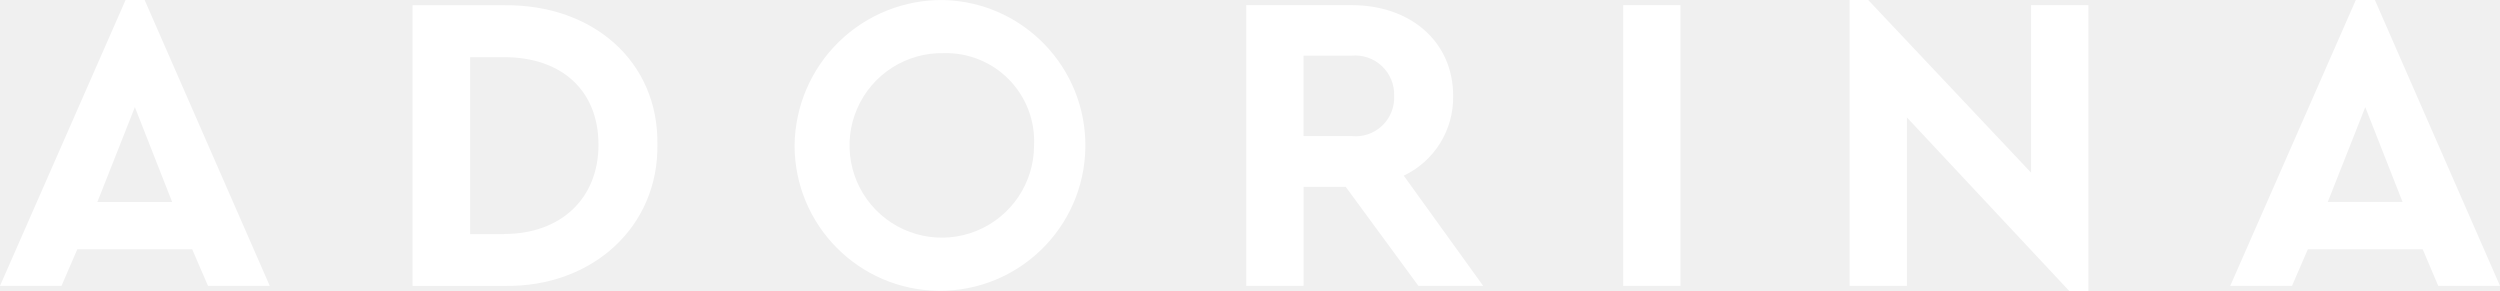
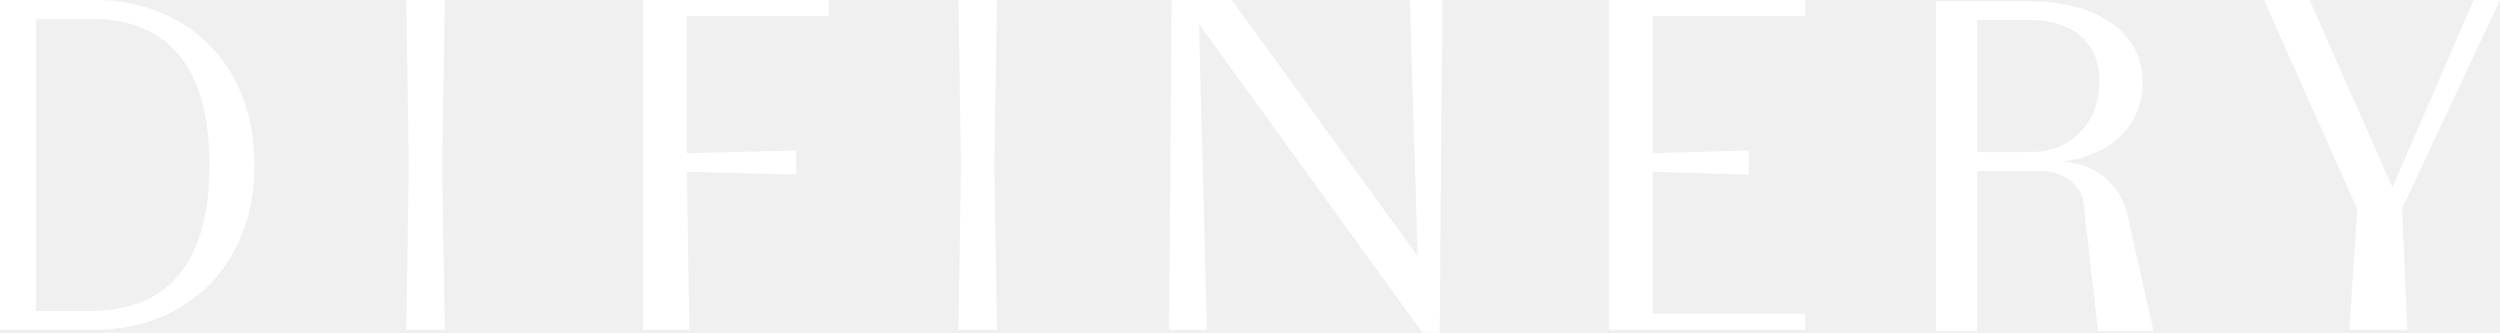
- <svg xmlns="http://www.w3.org/2000/svg" width="161.057" height="18.746" viewBox="0 0 161.057 18.746">
-   <g id="logo-white" transform="translate(2.2 -62.787)">
-     <path id="Path_1174" data-name="Path 1174" d="M10.181,78.858h-7.4l-1.02,2.356H-2.2L5.889,62.8H7.119l8.059,18.414H11.2ZM6.489,69.7,4.073,75.811H8.89Z" transform="translate(0 -0.011)" fill="#fff" />
-     <path id="Path_1175" data-name="Path 1175" d="M174.9,65h5.913c5.733-.06,9.95,3.647,9.86,8.989.075,5.237-4.142,9.184-9.86,9.094H174.9Zm5.9,14.737c3.647,0,6.078-2.281,6.078-5.748,0-3.512-2.386-5.643-6.078-5.643h-2.191V79.748H180.8Z" transform="translate(-150.522 -1.876)" fill="#fff" />
-     <path id="Path_1176" data-name="Path 1176" d="M348.482,62.789a9.367,9.367,0,1,1-9.59,9.364A9.469,9.469,0,0,1,348.482,62.789Zm.03,3.422a5.944,5.944,0,1,0,5.808,5.943A5.673,5.673,0,0,0,348.512,66.211Z" transform="translate(-289.903 0)" fill="#fff" />
-     <path id="Path_1177" data-name="Path 1177" d="M543.89,83.084l-4.682-6.378h-2.716v6.378H532.8V65h6.8c3.782,0,6.528,2.356,6.528,5.838a5.576,5.576,0,0,1-3.182,5.147l5.117,7.1Zm-7.4-9.65h3.091a2.486,2.486,0,0,0,2.746-2.6,2.512,2.512,0,0,0-2.746-2.581h-3.091Z" transform="translate(-454.712 -1.881)" fill="#fff" />
-     <path id="Path_1178" data-name="Path 1178" d="M694.6,65h3.692V83.084H694.6Z" transform="translate(-592.23 -1.881)" fill="#fff" />
-     <path id="Path_1179" data-name="Path 1179" d="M807.182,63.13V81.544h-1.231l-10.46-11.18v10.85H791.8V62.8H793l10.49,11.12V63.13Z" transform="translate(-674.843 -0.011)" fill="#fff" />
-     <path id="Path_1180" data-name="Path 1180" d="M967.6,78.858h-7.4l-1.02,2.356H955.2L963.289,62.8h1.231l8.059,18.414H968.6ZM963.9,69.7l-2.416,6.108h4.817Z" transform="translate(-813.722 -0.011)" fill="#fff" />
+ <svg xmlns="http://www.w3.org/2000/svg" id="Layer_2" data-name="Layer 2" viewBox="0 0 1888 251.14">
+   <defs>
+     <style>
+       .cls-1 {
+         fill: #fff;
+         stroke-width: 0px;
+       }
+     </style>
+   </defs>
+   <g id="Capa_1" data-name="Capa 1">
+     <path class="cls-1" d="M192.18,124.51c0,78.17-53.76,124.51-120.27,124.51H0V0h71.91c66.51,0,120.27,46.34,120.27,124.51ZM68.38,234.87c49.52,0,89.84-26.3,89.84-110.36S117.9,14.15,68.38,14.15H27.13v220.72h41.25Z" />
+     <path class="cls-1" d="M335.88,249.02h-29.12l2-123.45L306.76,0h29.12l-2,125.57,2,123.45Z" />
+     <path class="cls-1" d="M752.88,249.02h-29.12l2-123.45L723.76,0h29.12l-2,125.57,2,123.45Z" />
+     <path class="cls-1" d="M518.67,12.15v103.51l82.51-2v18.15l-82.51-2,2,119.21h-35.14V0h140.23v12.15h-107.09Z" />
+     <path class="cls-1" d="M1089.28,0l-2,251.14h-13.08L905.47,18.04l6,231h-28.63L884.84.04h45.39l140.43,193.48L1064.66.04l24.62-.04Z" />
+     <path class="cls-1" d="M1248.17,12.15v103.51l72.51-2v18.15l-72.51-2v107.06h115.09v12.15h-148.26V0h148.23v12.15h-115.06Z" />
+     <path class="cls-1" d="M1626.33,250.02h-41.83l-11.33-99c-2.13-11.68-15.92-21.94-31.84-21.94h-48.1v121h-31.13V1.08h72.16c46.34,0,83.83,21.58,83.83,60.49,0,33.6-23,55.17-60.48,60.48,27.94,1.77,46,20.16,49.87,44.21l18.85,83.76ZM1532.14,114.9c37.14,0,53.41-27.24,53.41-53.41s-16.27-46.34-53.41-46.34h-38.91v99.75h38.91Z" />
+     <path class="cls-1" d="M1814,157.57l4,91.45h-43.76l6-90.91L1709.84,0h34.32l62.61,141.49L1868.08,0h19.92l-74,157.57Z" />
  </g>
</svg>
